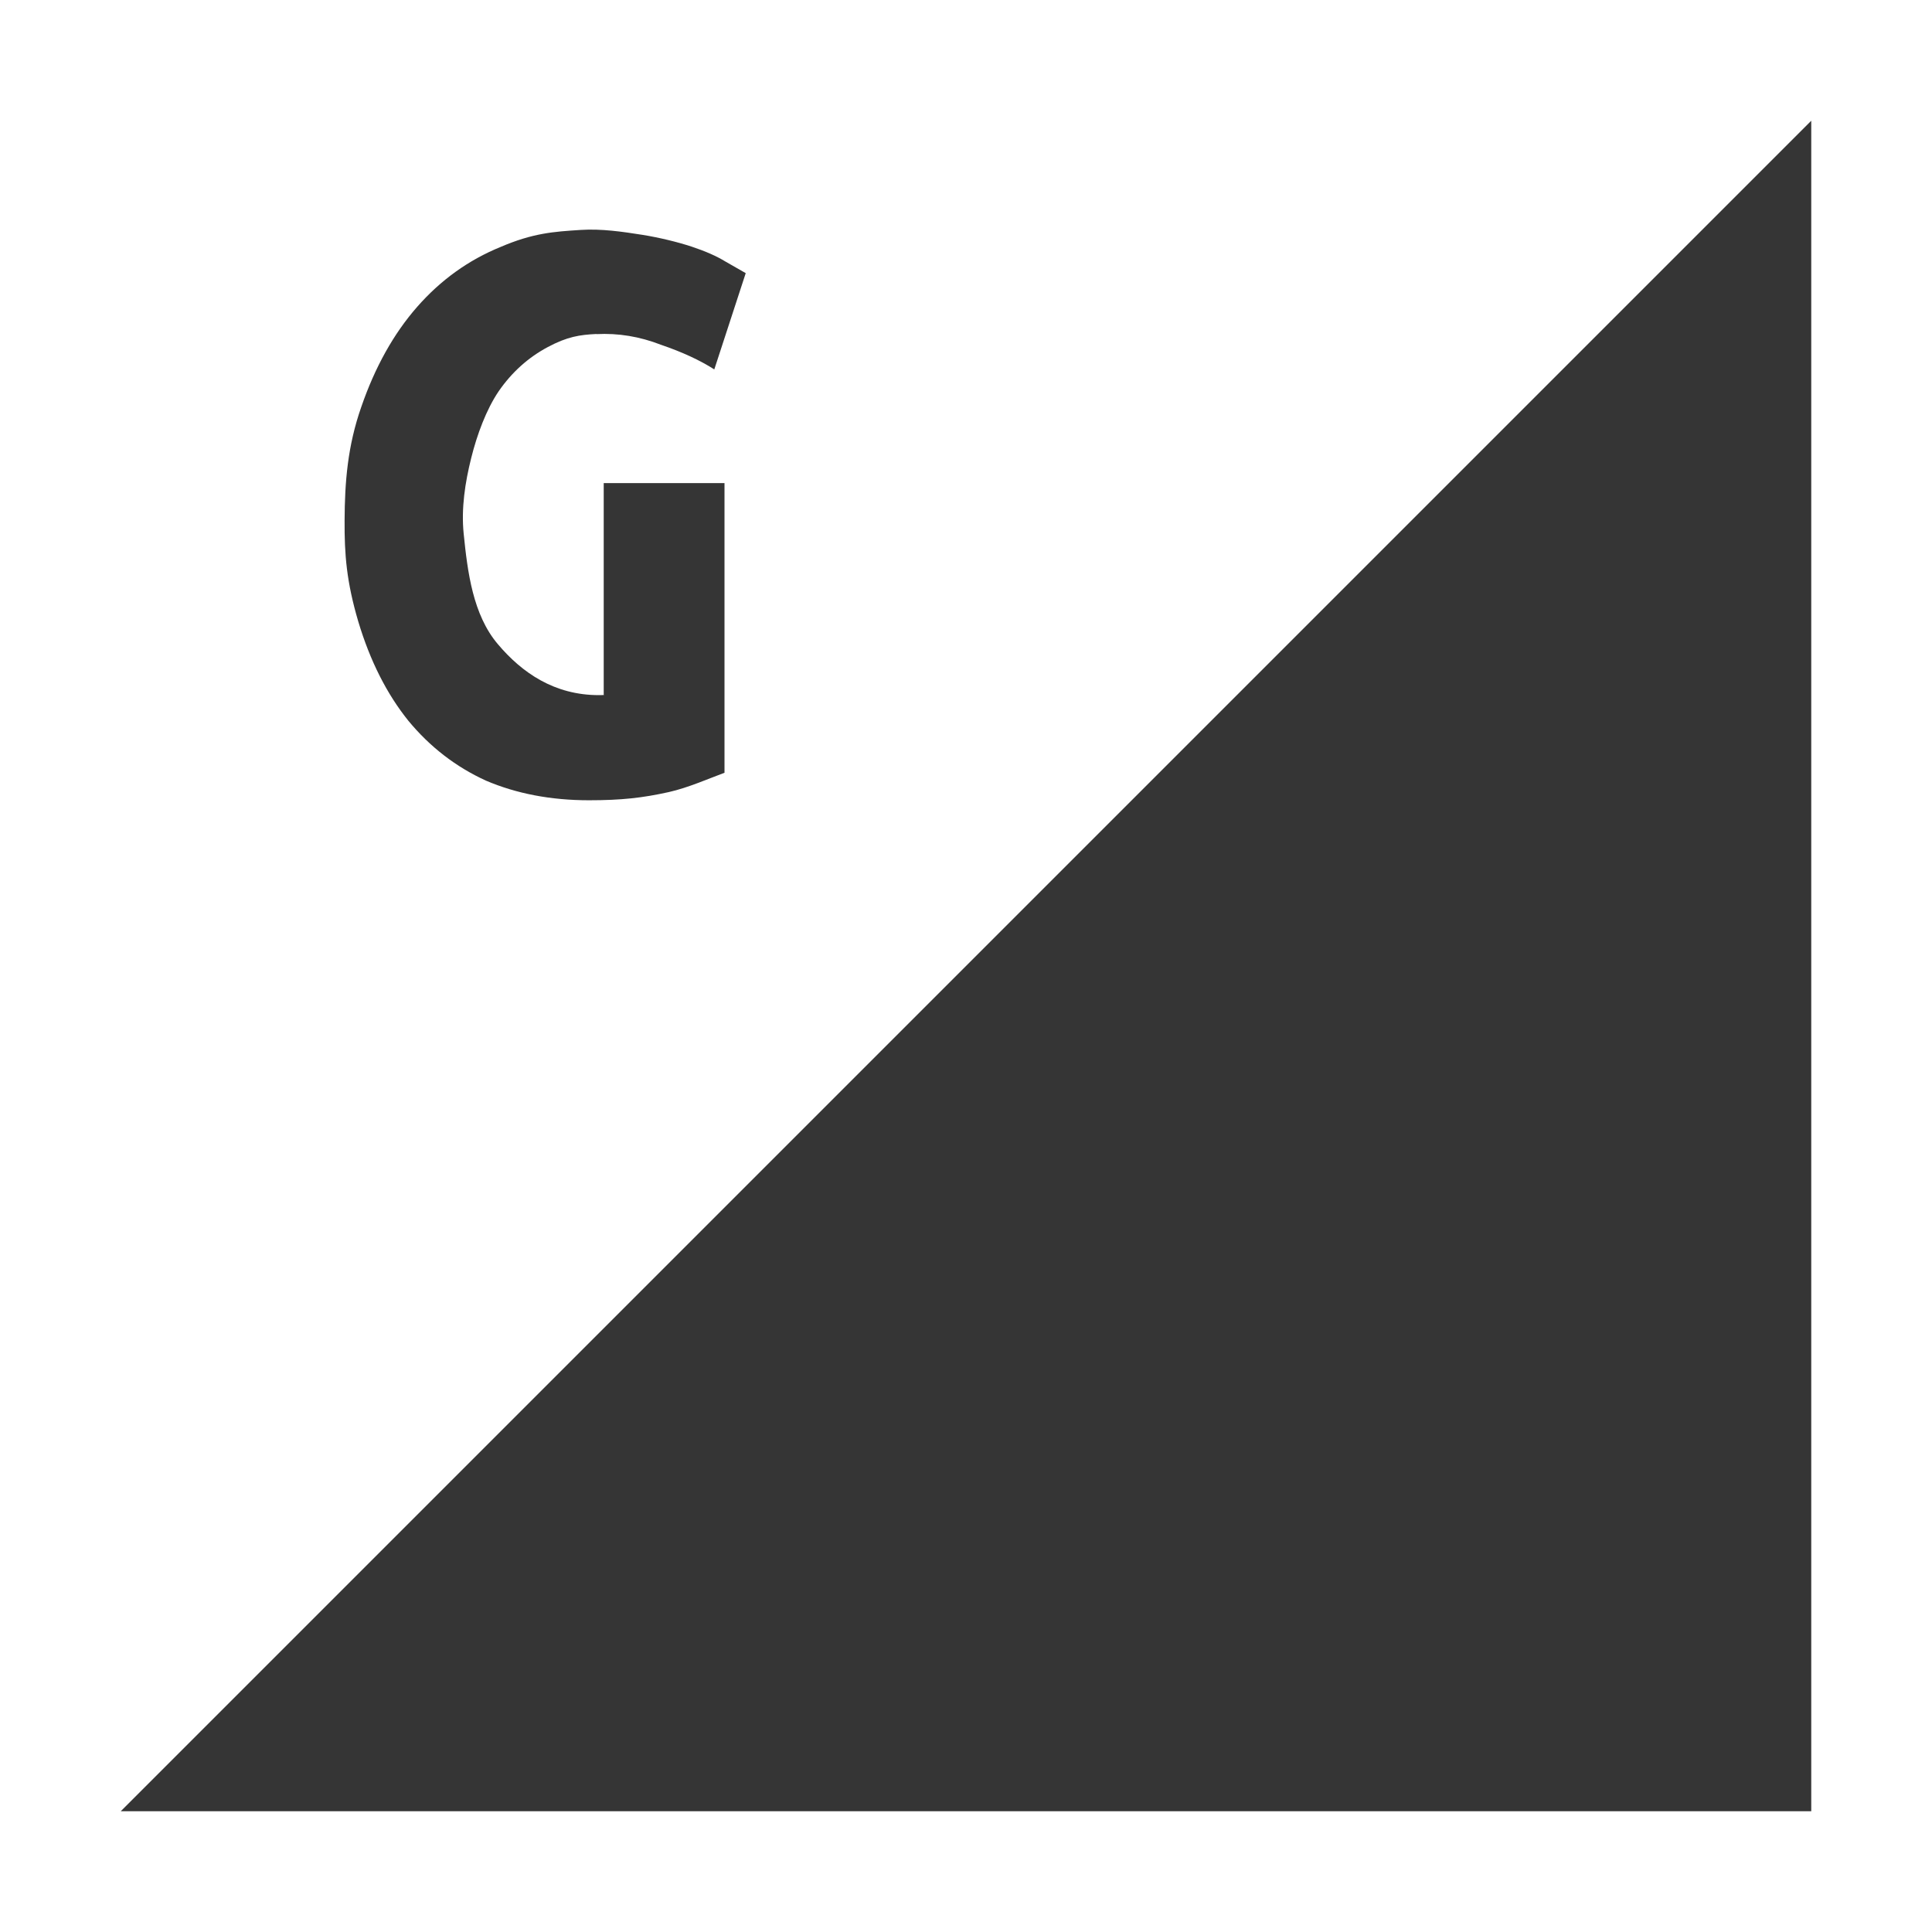
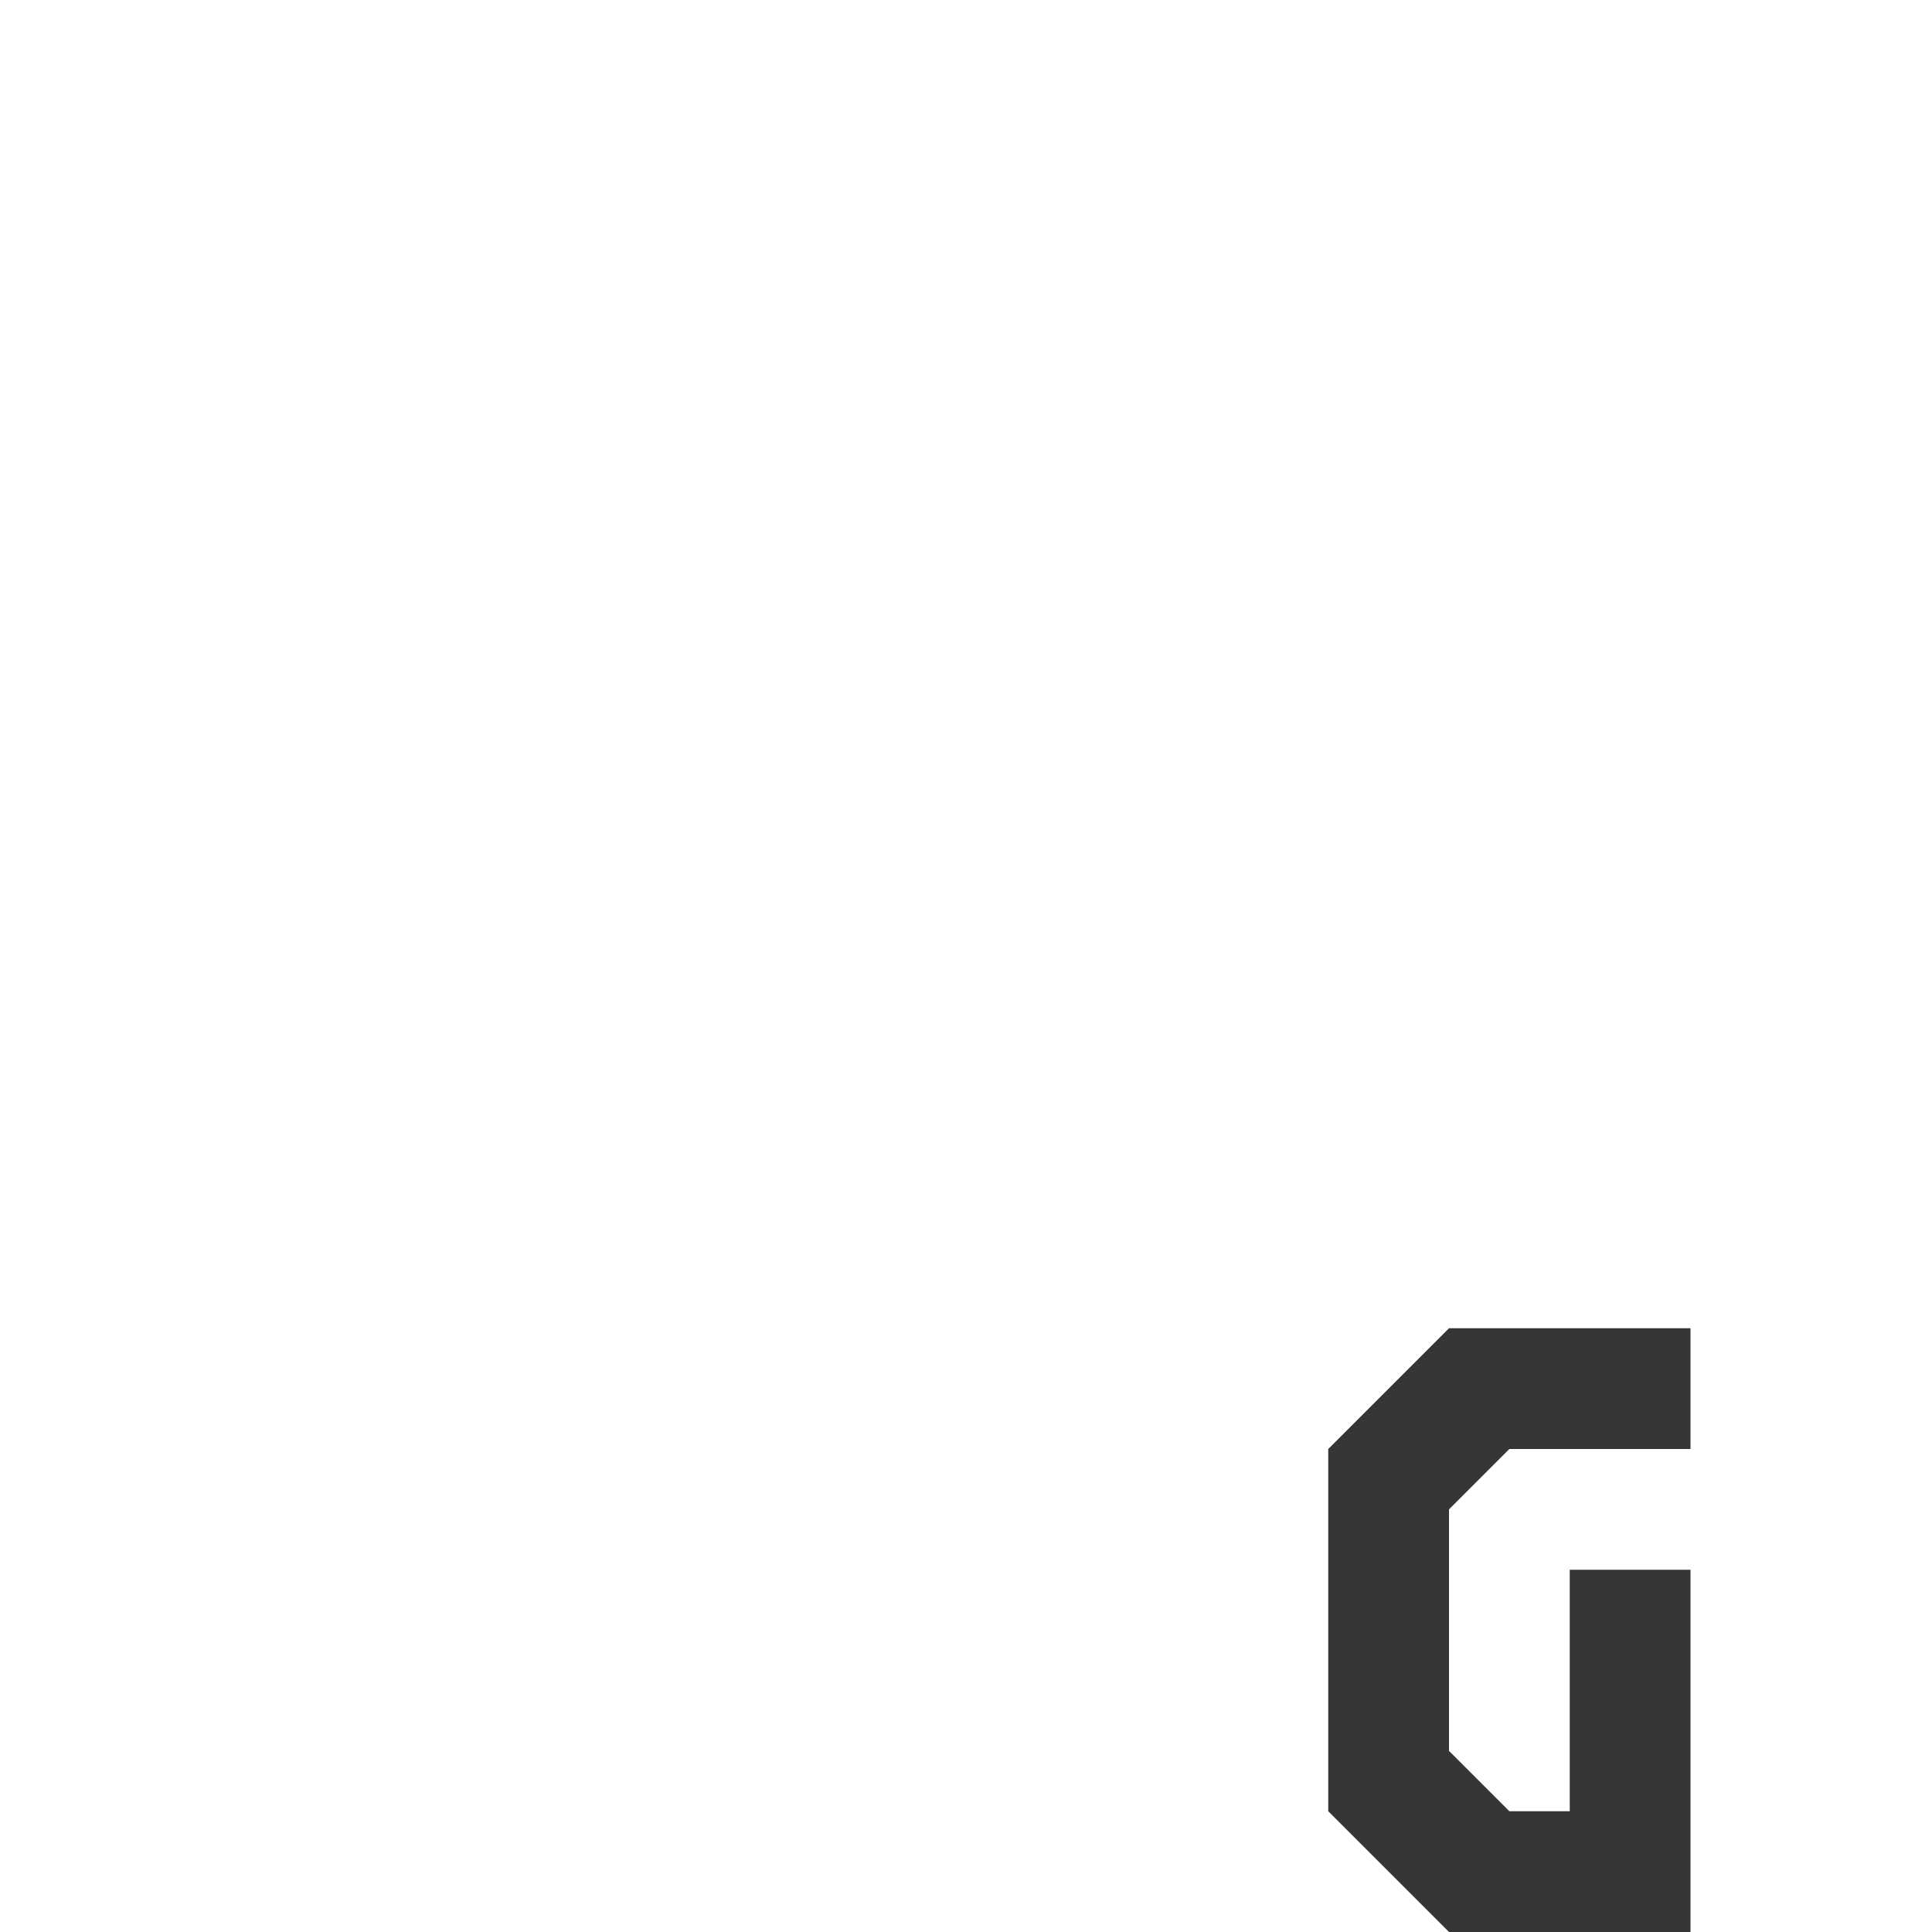
<svg xmlns="http://www.w3.org/2000/svg" viewBox="0 0 16 16">
-   <path d="M 15,15 15,1 1,15 Z" style="fill:#353535;fill-opacity:1;stroke:none;fill-rule:evenodd" />
-   <g transform="matrix(0.5248073,0,0,0.5248073,-5.523193,-3.444131)" style="fill:#353535;fill-opacity:1;stroke:none">
-     <path d="m 19.937 11.833 c -0.265 0.013 -0.458 0.041 -0.768 0.206 -0.31 0.165 -0.568 0.398 -0.775 0.697 -0.196 0.289 -0.342 0.685 -0.434 1.054 -0.097 0.388 -0.159 0.795 -0.119 1.193 0.061 0.605 0.145 1.279 0.538 1.743 0.384 0.455 0.894 0.806 1.596 0.806 0.114 0 0.076 -0.007 0.076 -0.007 l 0 -3.339 1.906 0 0 4.571 c -0.227 0.083 -0.577 0.238 -0.88 0.305 -0.411 0.091 -0.744 0.129 -1.258 0.129 -0.599 0 -1.142 -0.103 -1.627 -0.31 -0.475 -0.217 -0.883 -0.532 -1.224 -0.945 -0.341 -0.424 -0.604 -0.945 -0.79 -1.565 -0.186 -0.63 -0.219 -1.059 -0.216 -1.596 0.003 -0.603 0.046 -1.17 0.263 -1.79 0.217 -0.63 0.511 -1.157 0.883 -1.581 0.372 -0.424 0.811 -0.739 1.317 -0.945 0.506 -0.217 0.833 -0.241 1.263 -0.268 0.326 -0.021 0.654 0.027 0.977 0.078 0.262 0.042 0.558 0.114 0.775 0.186 0.217 0.072 0.393 0.15 0.527 0.232 l 0.325 0.186 -0.496 1.519 c -0.227 -0.145 -0.506 -0.274 -0.837 -0.387 -0.345 -0.134 -0.678 -0.187 -1.023 -0.17 z" />
-   </g>
+   <path d="m 14 11 -2 0 -1 1 0 3 1 1 2 0 0 -3 -1 0 0 2 -0.5 0 -0.5 -0.5 0 -2 0.5 -0.5 1.5 0 z" style="fill:#353535;fill-opacity:1;stroke:none;fill-rule:evenodd" />
</svg>
